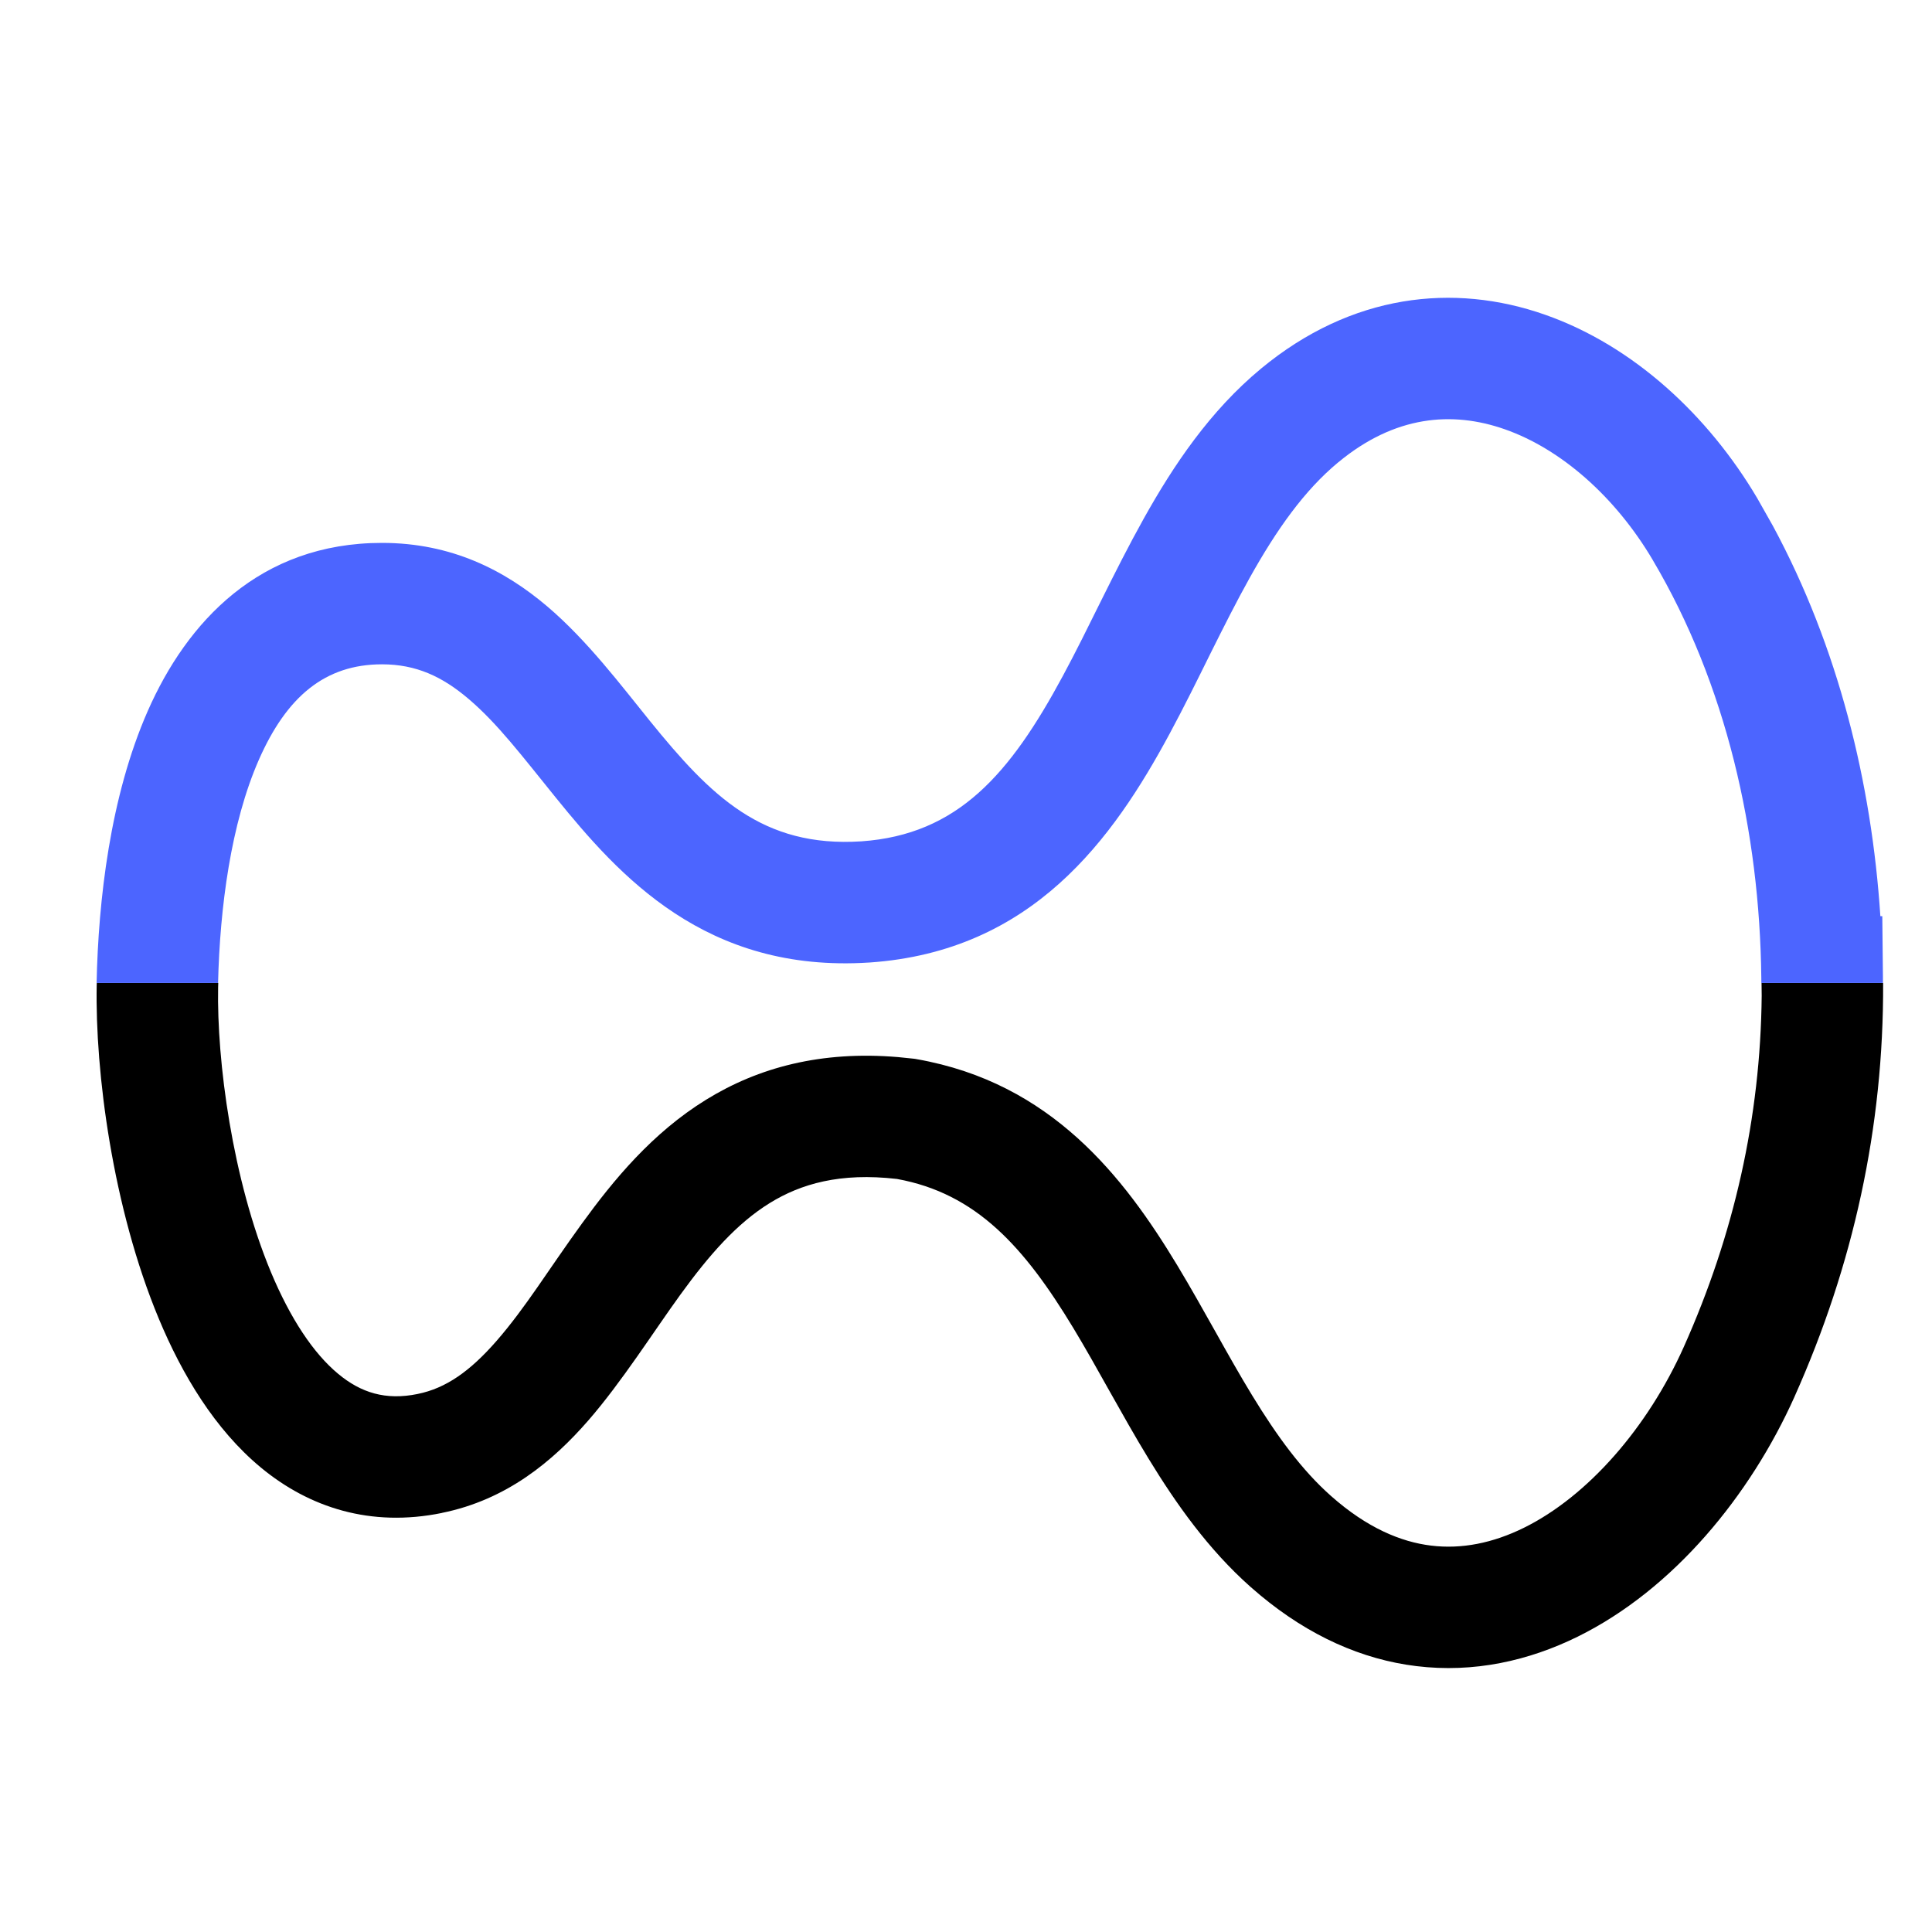
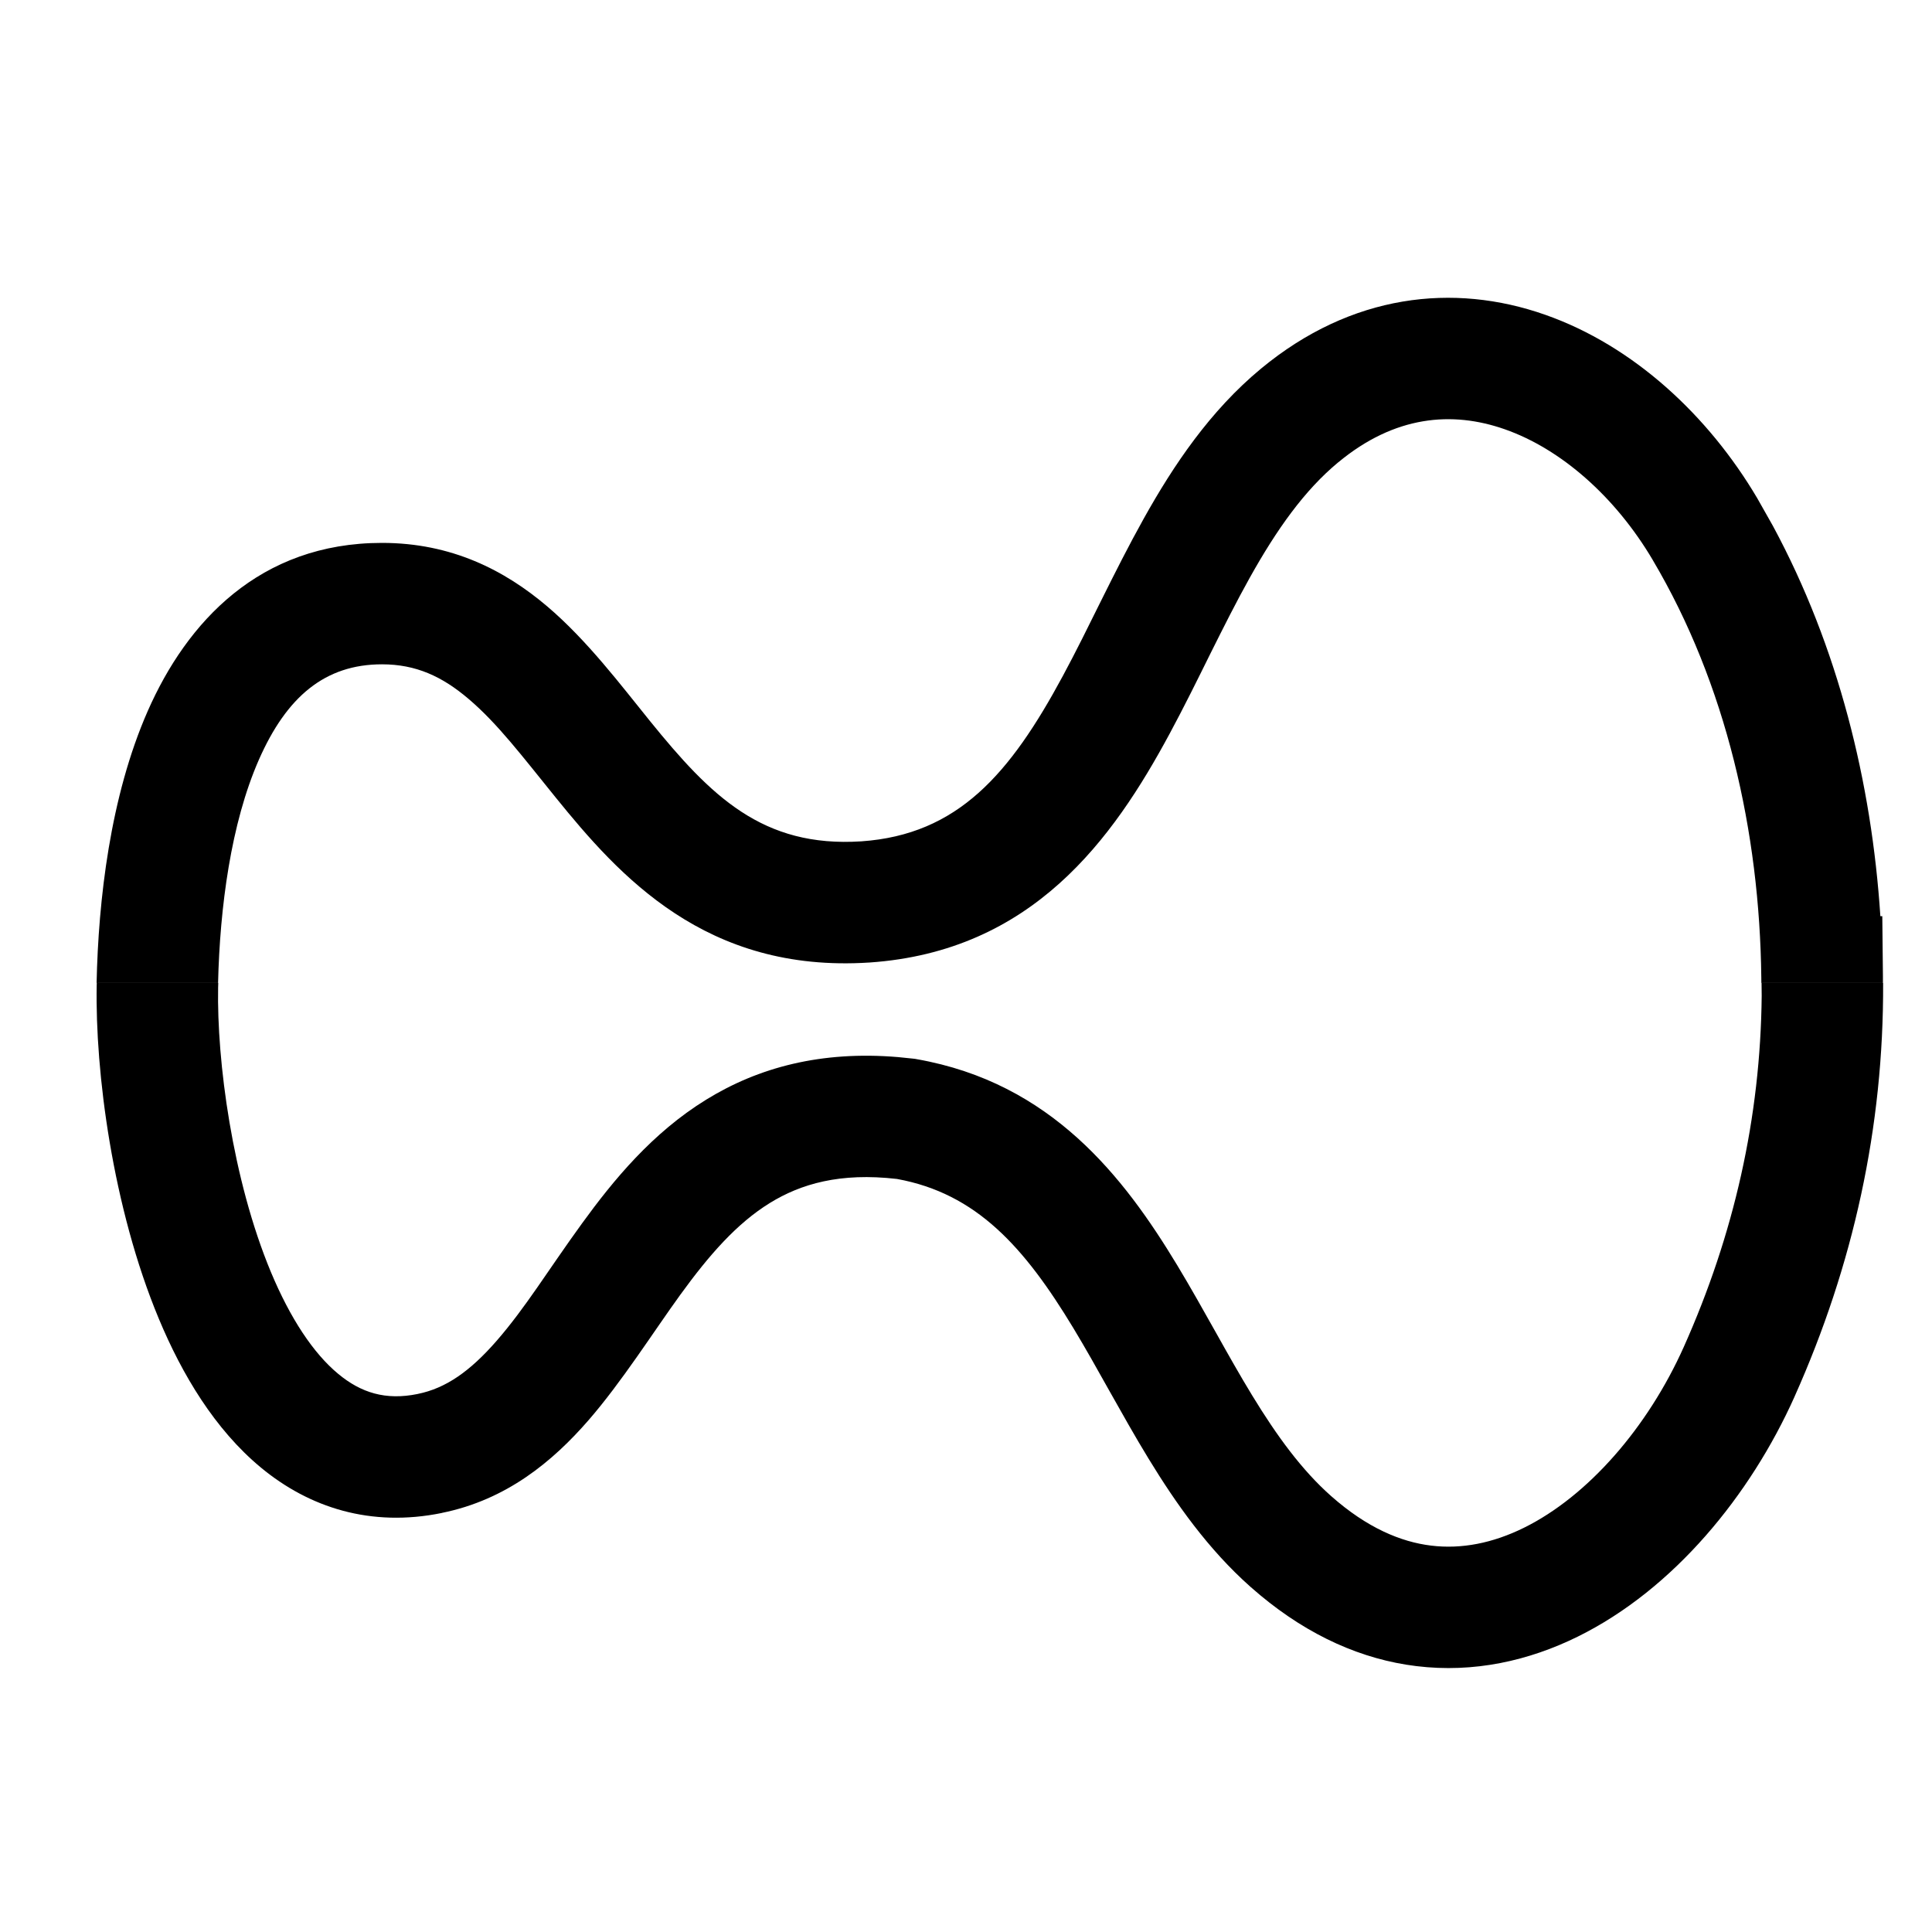
<svg xmlns="http://www.w3.org/2000/svg" width="40" height="40" viewBox="0 0 40 40" fill="none">
  <path d="M38.988 20.351C39.001 23.34 38.37 26.197 37.154 28.916V28.917C36.239 30.958 34.652 32.905 32.663 33.886C31.652 34.384 30.515 34.641 29.323 34.495C28.201 34.358 27.109 33.873 26.093 33.028L25.891 32.855C25.012 32.075 24.345 31.126 23.781 30.202C23.498 29.739 23.232 29.264 22.977 28.811C22.72 28.352 22.476 27.916 22.223 27.497C21.207 25.817 20.215 24.708 18.571 24.409C17.39 24.272 16.578 24.513 15.94 24.906C15.256 25.328 14.684 25.98 14.084 26.808C13.539 27.559 12.872 28.614 12.182 29.407C11.445 30.254 10.49 31.052 9.149 31.323L9.15 31.324C7.674 31.626 6.401 31.212 5.4 30.383C4.447 29.593 3.77 28.458 3.289 27.305C2.327 24.998 1.968 22.182 2.002 20.398C2.002 20.382 2.004 20.366 2.004 20.351H4.519C4.518 20.382 4.516 20.414 4.516 20.445C4.487 21.955 4.807 24.413 5.609 26.337C6.011 27.299 6.489 28.02 7.004 28.446C7.472 28.834 7.982 28.997 8.646 28.861L8.649 28.86C9.229 28.743 9.731 28.393 10.285 27.757C10.885 27.067 11.343 26.304 12.049 25.331C12.699 24.435 13.505 23.454 14.621 22.767C15.704 22.099 17.003 21.752 18.593 21.886L18.915 21.919L18.948 21.923L18.98 21.929C21.765 22.418 23.267 24.365 24.374 26.197C24.652 26.658 24.917 27.132 25.17 27.582C25.426 28.039 25.671 28.475 25.927 28.894C26.44 29.735 26.954 30.438 27.559 30.974C28.304 31.634 29.004 31.924 29.629 32C30.258 32.077 30.904 31.95 31.551 31.631C32.878 30.976 34.114 29.554 34.86 27.889C35.901 25.56 36.449 23.141 36.474 20.616L36.471 20.351H38.988Z" fill="currentColor" />
-   <path d="M26.108 7.632C27.979 6.083 30.096 5.851 31.989 6.516C33.82 7.158 35.372 8.606 36.382 10.315L36.706 10.888C38.062 13.401 38.75 16.209 38.931 18.969H38.971L38.984 20.212C38.985 20.258 38.984 20.304 38.984 20.351H36.467L36.466 20.24C36.431 17.223 35.74 14.165 34.219 11.596V11.595C33.442 10.28 32.315 9.294 31.156 8.888C30.06 8.503 28.874 8.606 27.711 9.569H27.71C27.007 10.15 26.432 10.963 25.874 11.963C25.597 12.459 25.335 12.981 25.062 13.528C24.795 14.067 24.515 14.636 24.219 15.185C23.041 17.372 21.379 19.696 18.001 19.928H17.997C14.609 20.148 12.816 18.13 11.503 16.509C10.813 15.657 10.301 14.979 9.701 14.47C9.155 14.005 8.612 13.754 7.909 13.754C6.727 13.754 5.934 14.425 5.36 15.729C4.78 17.048 4.552 18.791 4.515 20.351H2C2.036 18.647 2.278 16.494 3.06 14.718C3.867 12.884 5.37 11.24 7.909 11.24C9.348 11.24 10.447 11.805 11.329 12.554C12.157 13.257 12.86 14.191 13.456 14.927C14.716 16.482 15.786 17.552 17.833 17.419C19.835 17.28 20.913 16.022 22.006 13.993C22.278 13.489 22.536 12.963 22.811 12.409C23.083 11.863 23.37 11.292 23.68 10.737C24.296 9.633 25.053 8.505 26.108 7.632Z" fill="#4C65FF" />
+   <path d="M26.108 7.632C27.979 6.083 30.096 5.851 31.989 6.516C33.82 7.158 35.372 8.606 36.382 10.315L36.706 10.888C38.062 13.401 38.75 16.209 38.931 18.969H38.971L38.984 20.212C38.985 20.258 38.984 20.304 38.984 20.351H36.467L36.466 20.24C36.431 17.223 35.74 14.165 34.219 11.596V11.595C33.442 10.28 32.315 9.294 31.156 8.888C30.06 8.503 28.874 8.606 27.711 9.569H27.71C27.007 10.15 26.432 10.963 25.874 11.963C25.597 12.459 25.335 12.981 25.062 13.528C24.795 14.067 24.515 14.636 24.219 15.185C23.041 17.372 21.379 19.696 18.001 19.928H17.997C14.609 20.148 12.816 18.13 11.503 16.509C10.813 15.657 10.301 14.979 9.701 14.47C9.155 14.005 8.612 13.754 7.909 13.754C6.727 13.754 5.934 14.425 5.36 15.729C4.78 17.048 4.552 18.791 4.515 20.351H2C2.036 18.647 2.278 16.494 3.06 14.718C3.867 12.884 5.37 11.24 7.909 11.24C9.348 11.24 10.447 11.805 11.329 12.554C12.157 13.257 12.86 14.191 13.456 14.927C14.716 16.482 15.786 17.552 17.833 17.419C19.835 17.28 20.913 16.022 22.006 13.993C22.278 13.489 22.536 12.963 22.811 12.409C23.083 11.863 23.37 11.292 23.68 10.737C24.296 9.633 25.053 8.505 26.108 7.632Z" fill="#000000" />
</svg>
